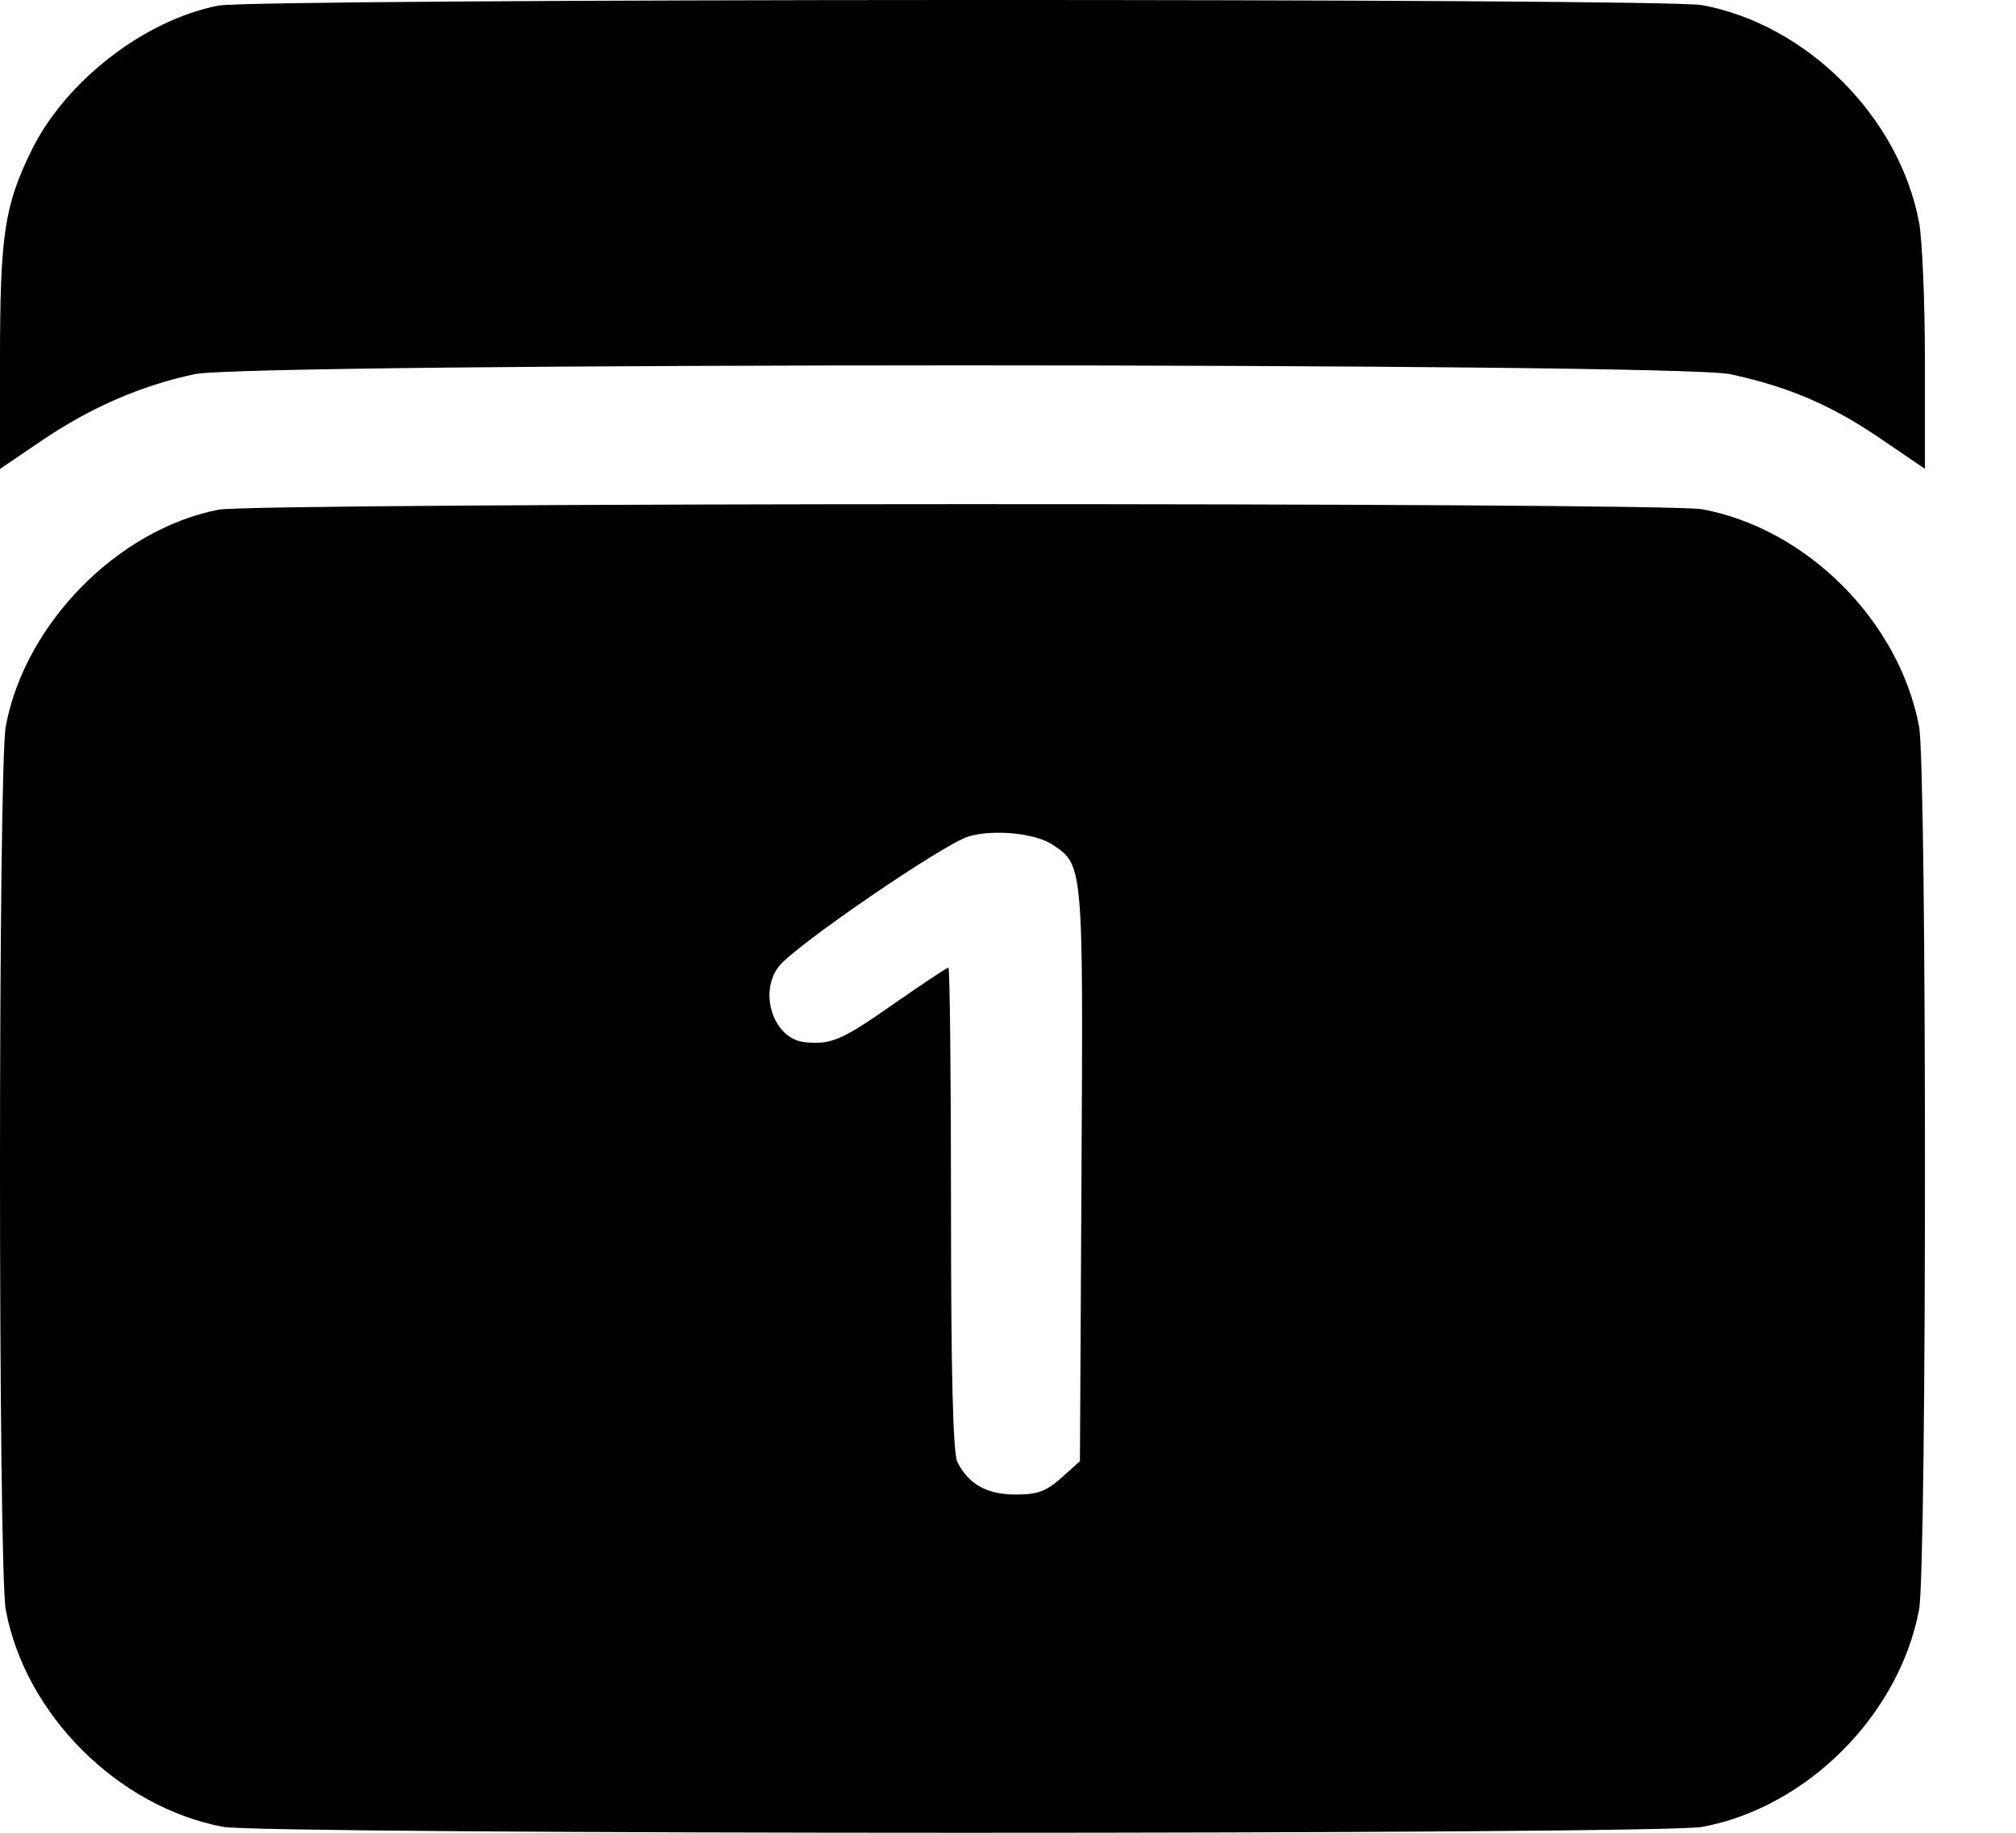
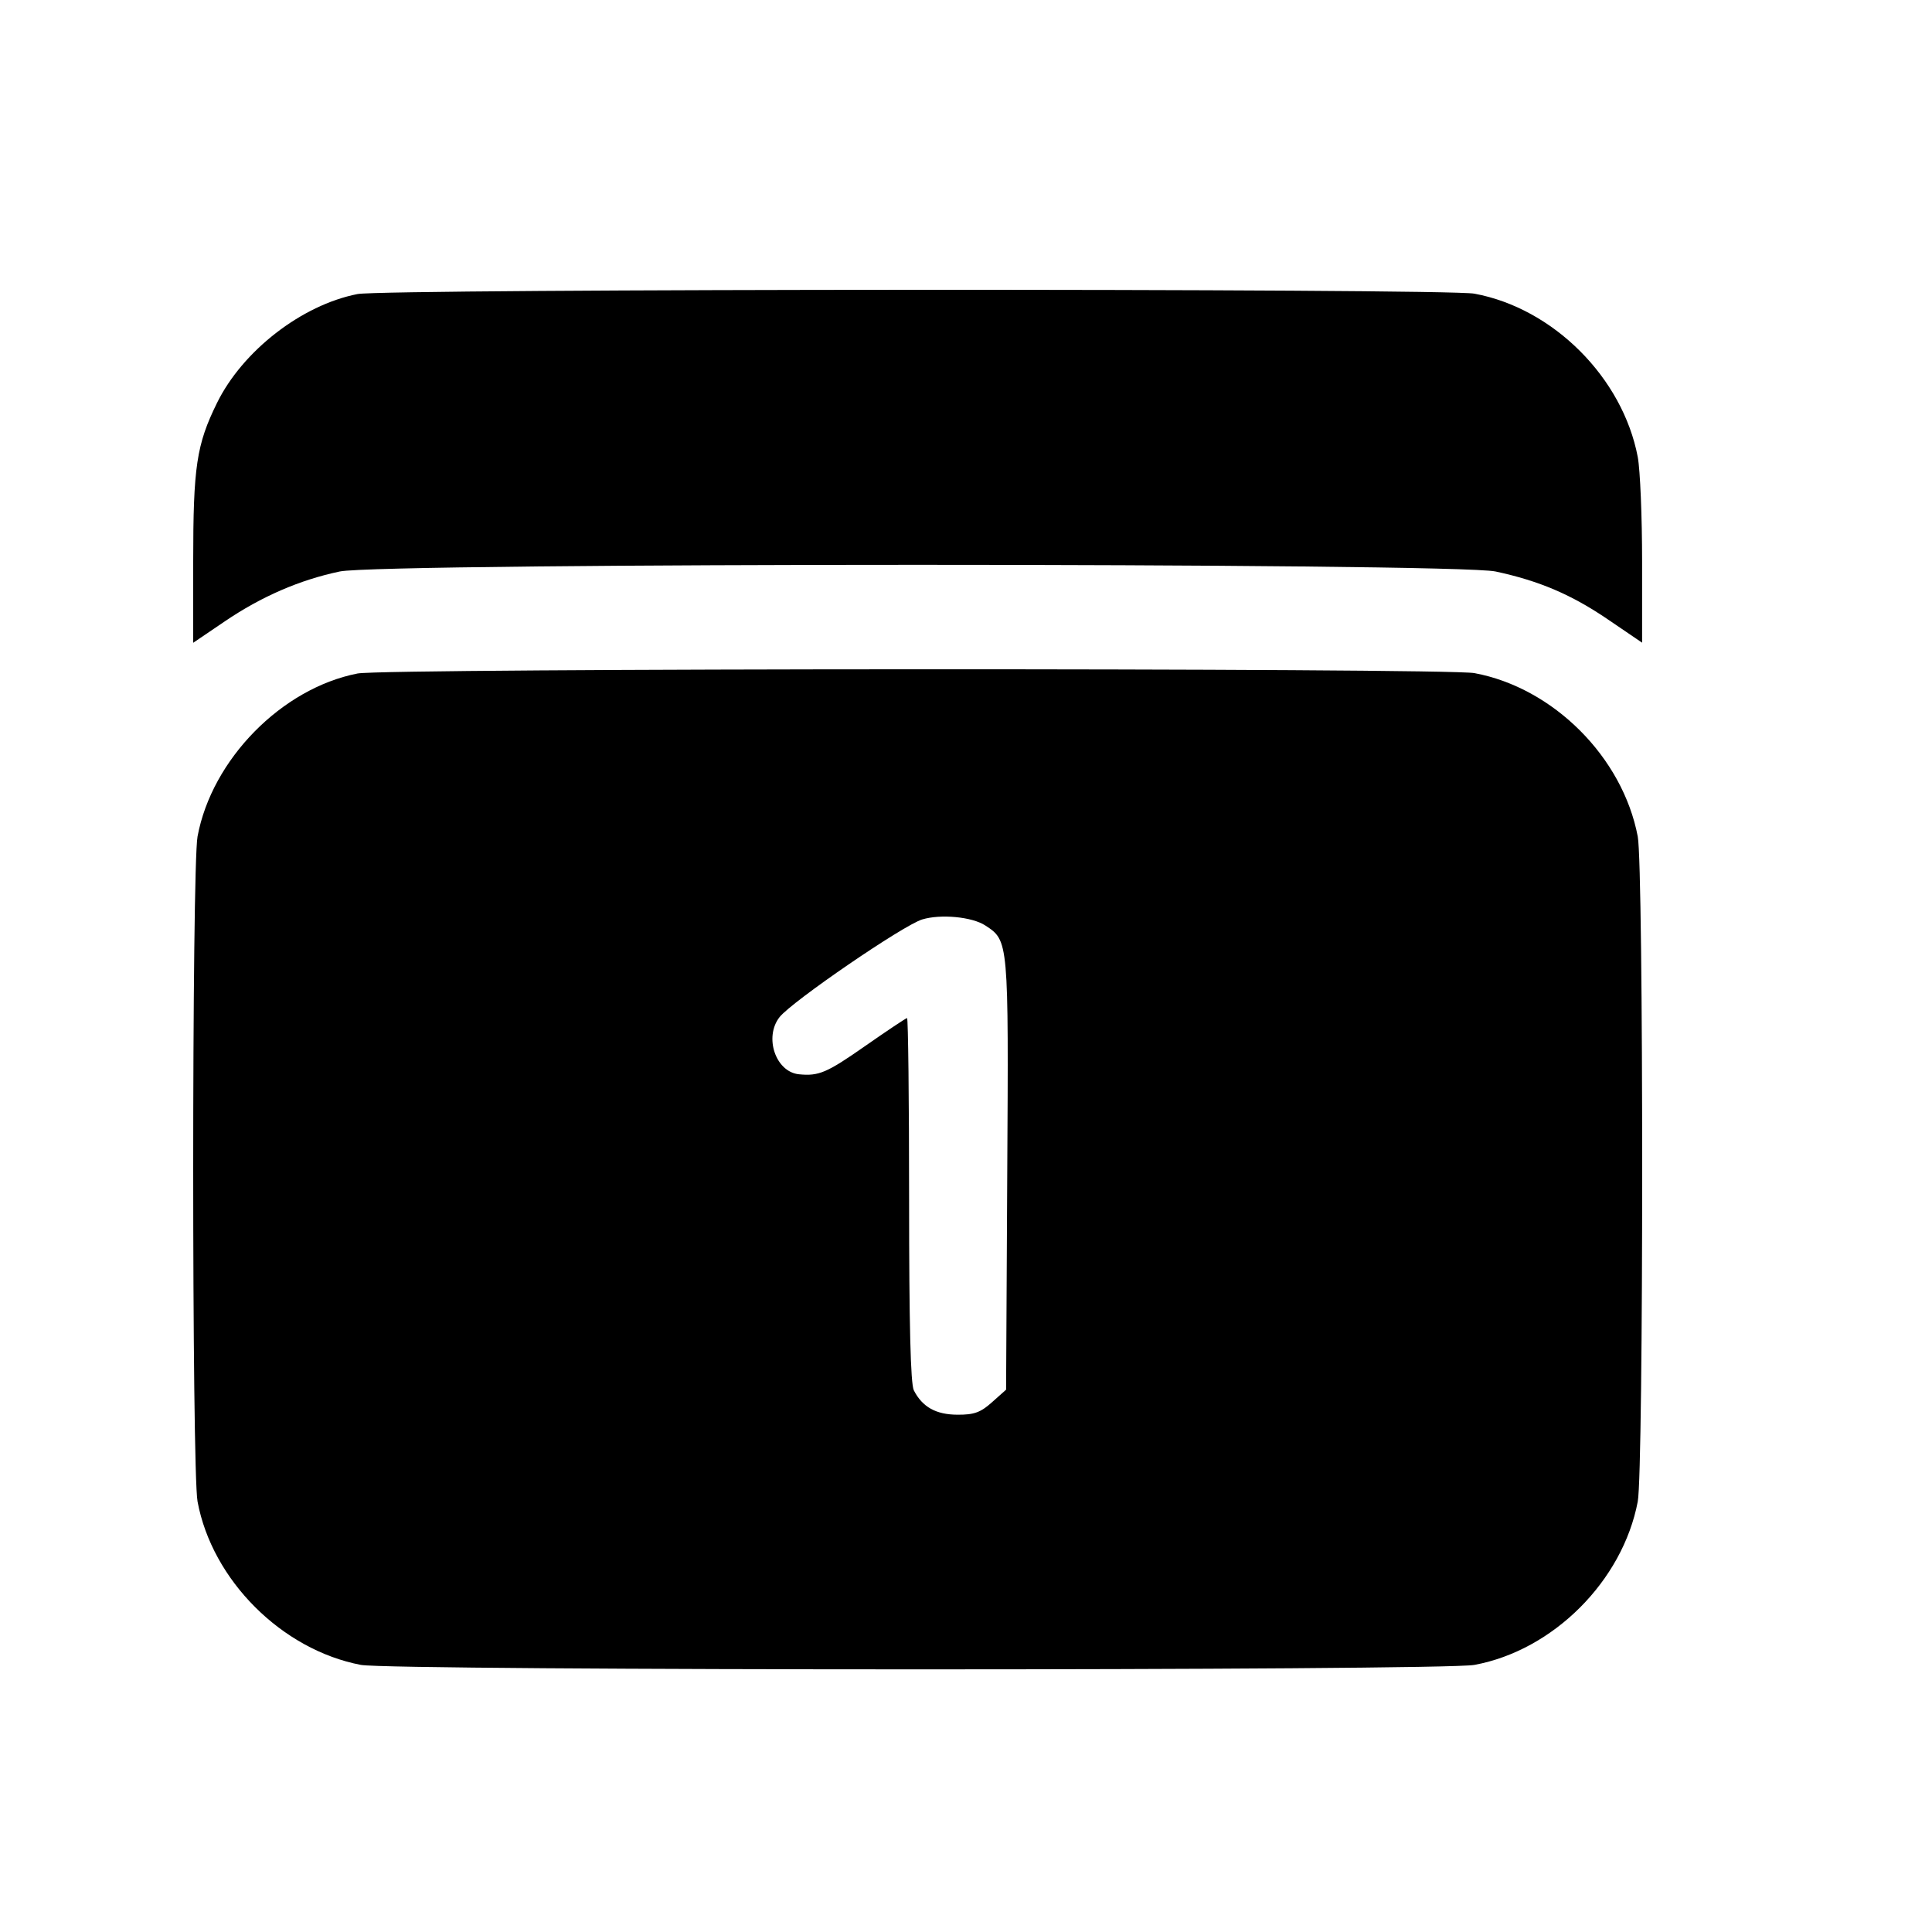
- <svg xmlns="http://www.w3.org/2000/svg" width="22" height="20" viewBox="0 0 22 20" fill="none">
-   <path fill-rule="evenodd" clip-rule="evenodd" d="M2.383 0.061C1.573 0.22 0.715 0.885 0.344 1.641C0.048 2.245 0 2.564 0 3.939V5.117L0.46 4.805C0.99 4.446 1.541 4.207 2.124 4.083C2.73 3.955 18.279 3.955 18.88 4.083C19.513 4.219 19.982 4.419 20.515 4.782L21.006 5.116V3.939C21.006 3.291 20.977 2.61 20.942 2.425C20.724 1.274 19.718 0.268 18.575 0.056C18.155 -0.022 2.78 -0.017 2.383 0.061ZM2.383 5.562C1.282 5.779 0.27 6.809 0.063 7.926C-0.021 8.378 -0.021 17.115 0.063 17.567C0.274 18.707 1.285 19.717 2.432 19.935C2.887 20.021 18.109 20.022 18.575 19.936C19.718 19.724 20.724 18.717 20.942 17.567C21.028 17.111 21.028 8.382 20.942 7.926C20.724 6.776 19.718 5.769 18.575 5.557C18.155 5.48 2.78 5.484 2.383 5.562ZM10.569 9.128C10.295 9.211 8.679 10.317 8.501 10.544C8.272 10.835 8.445 11.341 8.784 11.373C9.07 11.401 9.186 11.352 9.74 10.964C10.06 10.741 10.334 10.559 10.35 10.559C10.365 10.559 10.378 11.742 10.378 13.188C10.378 15.002 10.4 15.86 10.448 15.955C10.572 16.198 10.768 16.307 11.08 16.309C11.32 16.31 11.415 16.275 11.581 16.128L11.785 15.945L11.802 12.814C11.821 9.423 11.822 9.438 11.482 9.215C11.292 9.091 10.837 9.047 10.569 9.128Z" fill="black" />
+ <svg xmlns="http://www.w3.org/2000/svg" width="20" height="20" viewBox="0 0 20 20" fill="none">
+   <path fill-rule="evenodd" clip-rule="evenodd" d="M3.701 3.044C3.123 3.157 2.511 3.632 2.246 4.172C2.034 4.603 2 4.831 2 5.813V6.654L2.329 6.431C2.707 6.175 3.1 6.004 3.517 5.916C3.95 5.824 15.053 5.824 15.482 5.916C15.934 6.013 16.268 6.155 16.649 6.415L16.999 6.653V5.813C16.999 5.35 16.979 4.864 16.954 4.731C16.798 3.91 16.08 3.191 15.263 3.04C14.964 2.984 3.985 2.988 3.701 3.044ZM3.701 6.972C2.915 7.126 2.193 7.862 2.045 8.659C1.985 8.983 1.985 15.221 2.045 15.544C2.196 16.358 2.918 17.079 3.736 17.235C4.062 17.296 14.931 17.297 15.263 17.235C16.08 17.084 16.798 16.365 16.954 15.544C17.015 15.219 17.015 8.985 16.954 8.66C16.798 7.838 16.08 7.12 15.263 6.968C14.964 6.913 3.985 6.916 3.701 6.972ZM9.547 9.518C9.351 9.577 8.198 10.367 8.07 10.529C7.907 10.737 8.03 11.098 8.272 11.121C8.476 11.141 8.559 11.106 8.955 10.829C9.183 10.67 9.379 10.539 9.39 10.539C9.401 10.539 9.411 11.384 9.411 12.417C9.411 13.712 9.426 14.325 9.46 14.393C9.549 14.566 9.689 14.644 9.912 14.645C10.083 14.646 10.151 14.622 10.269 14.516L10.415 14.386L10.427 12.15C10.441 9.728 10.442 9.739 10.199 9.58C10.063 9.491 9.738 9.46 9.547 9.518Z" fill="black" />
</svg>
